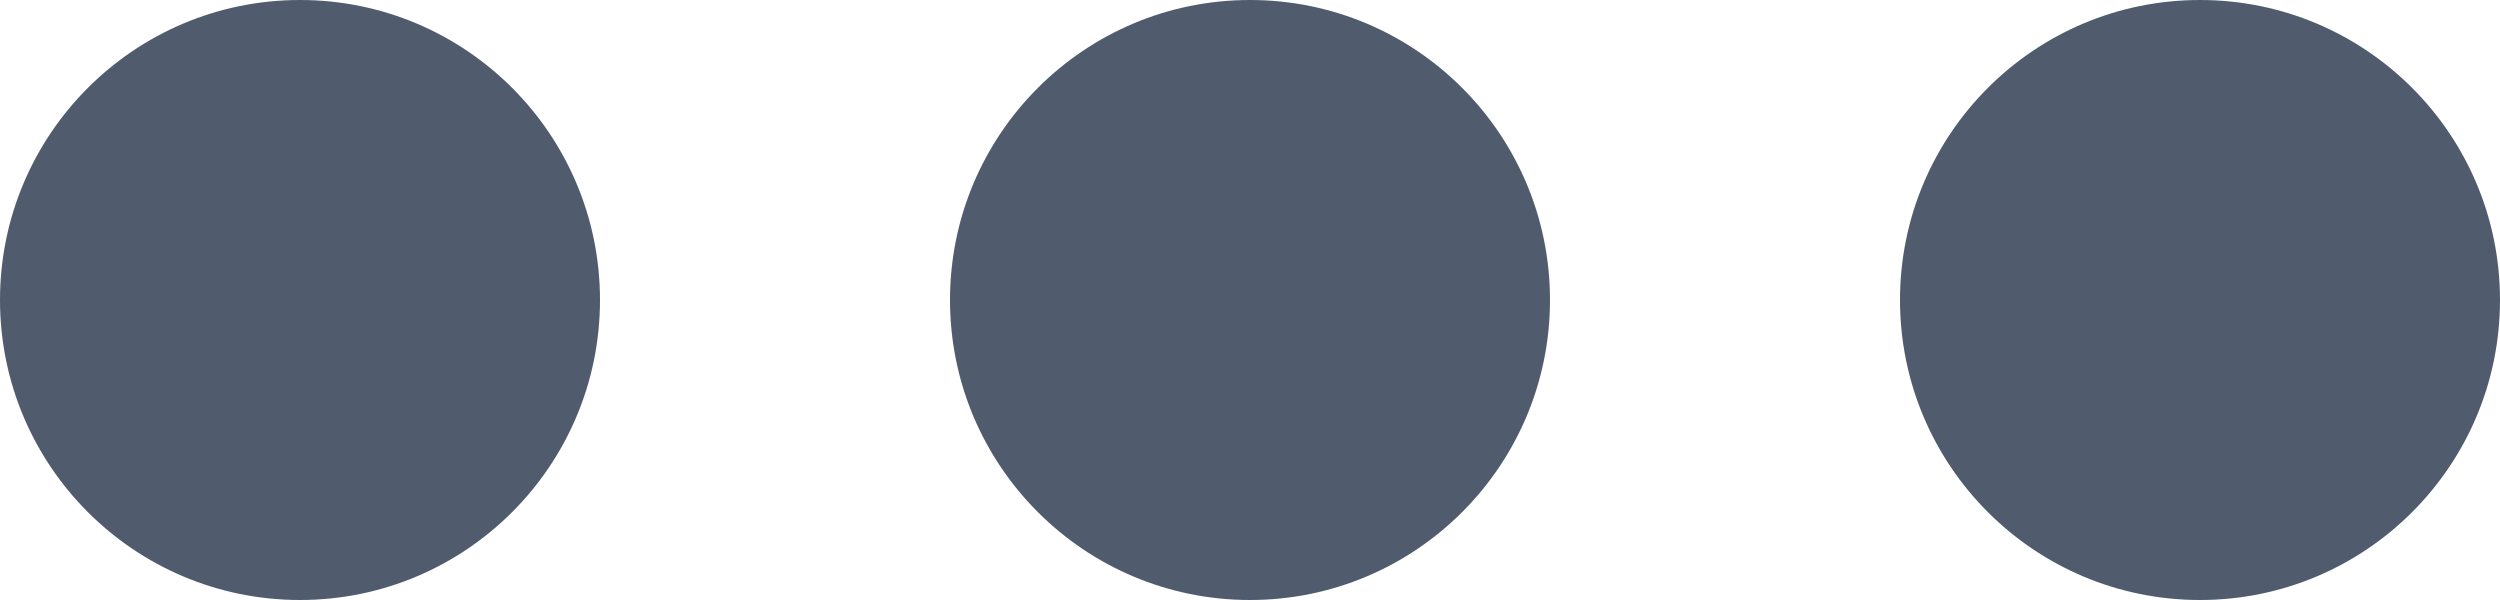
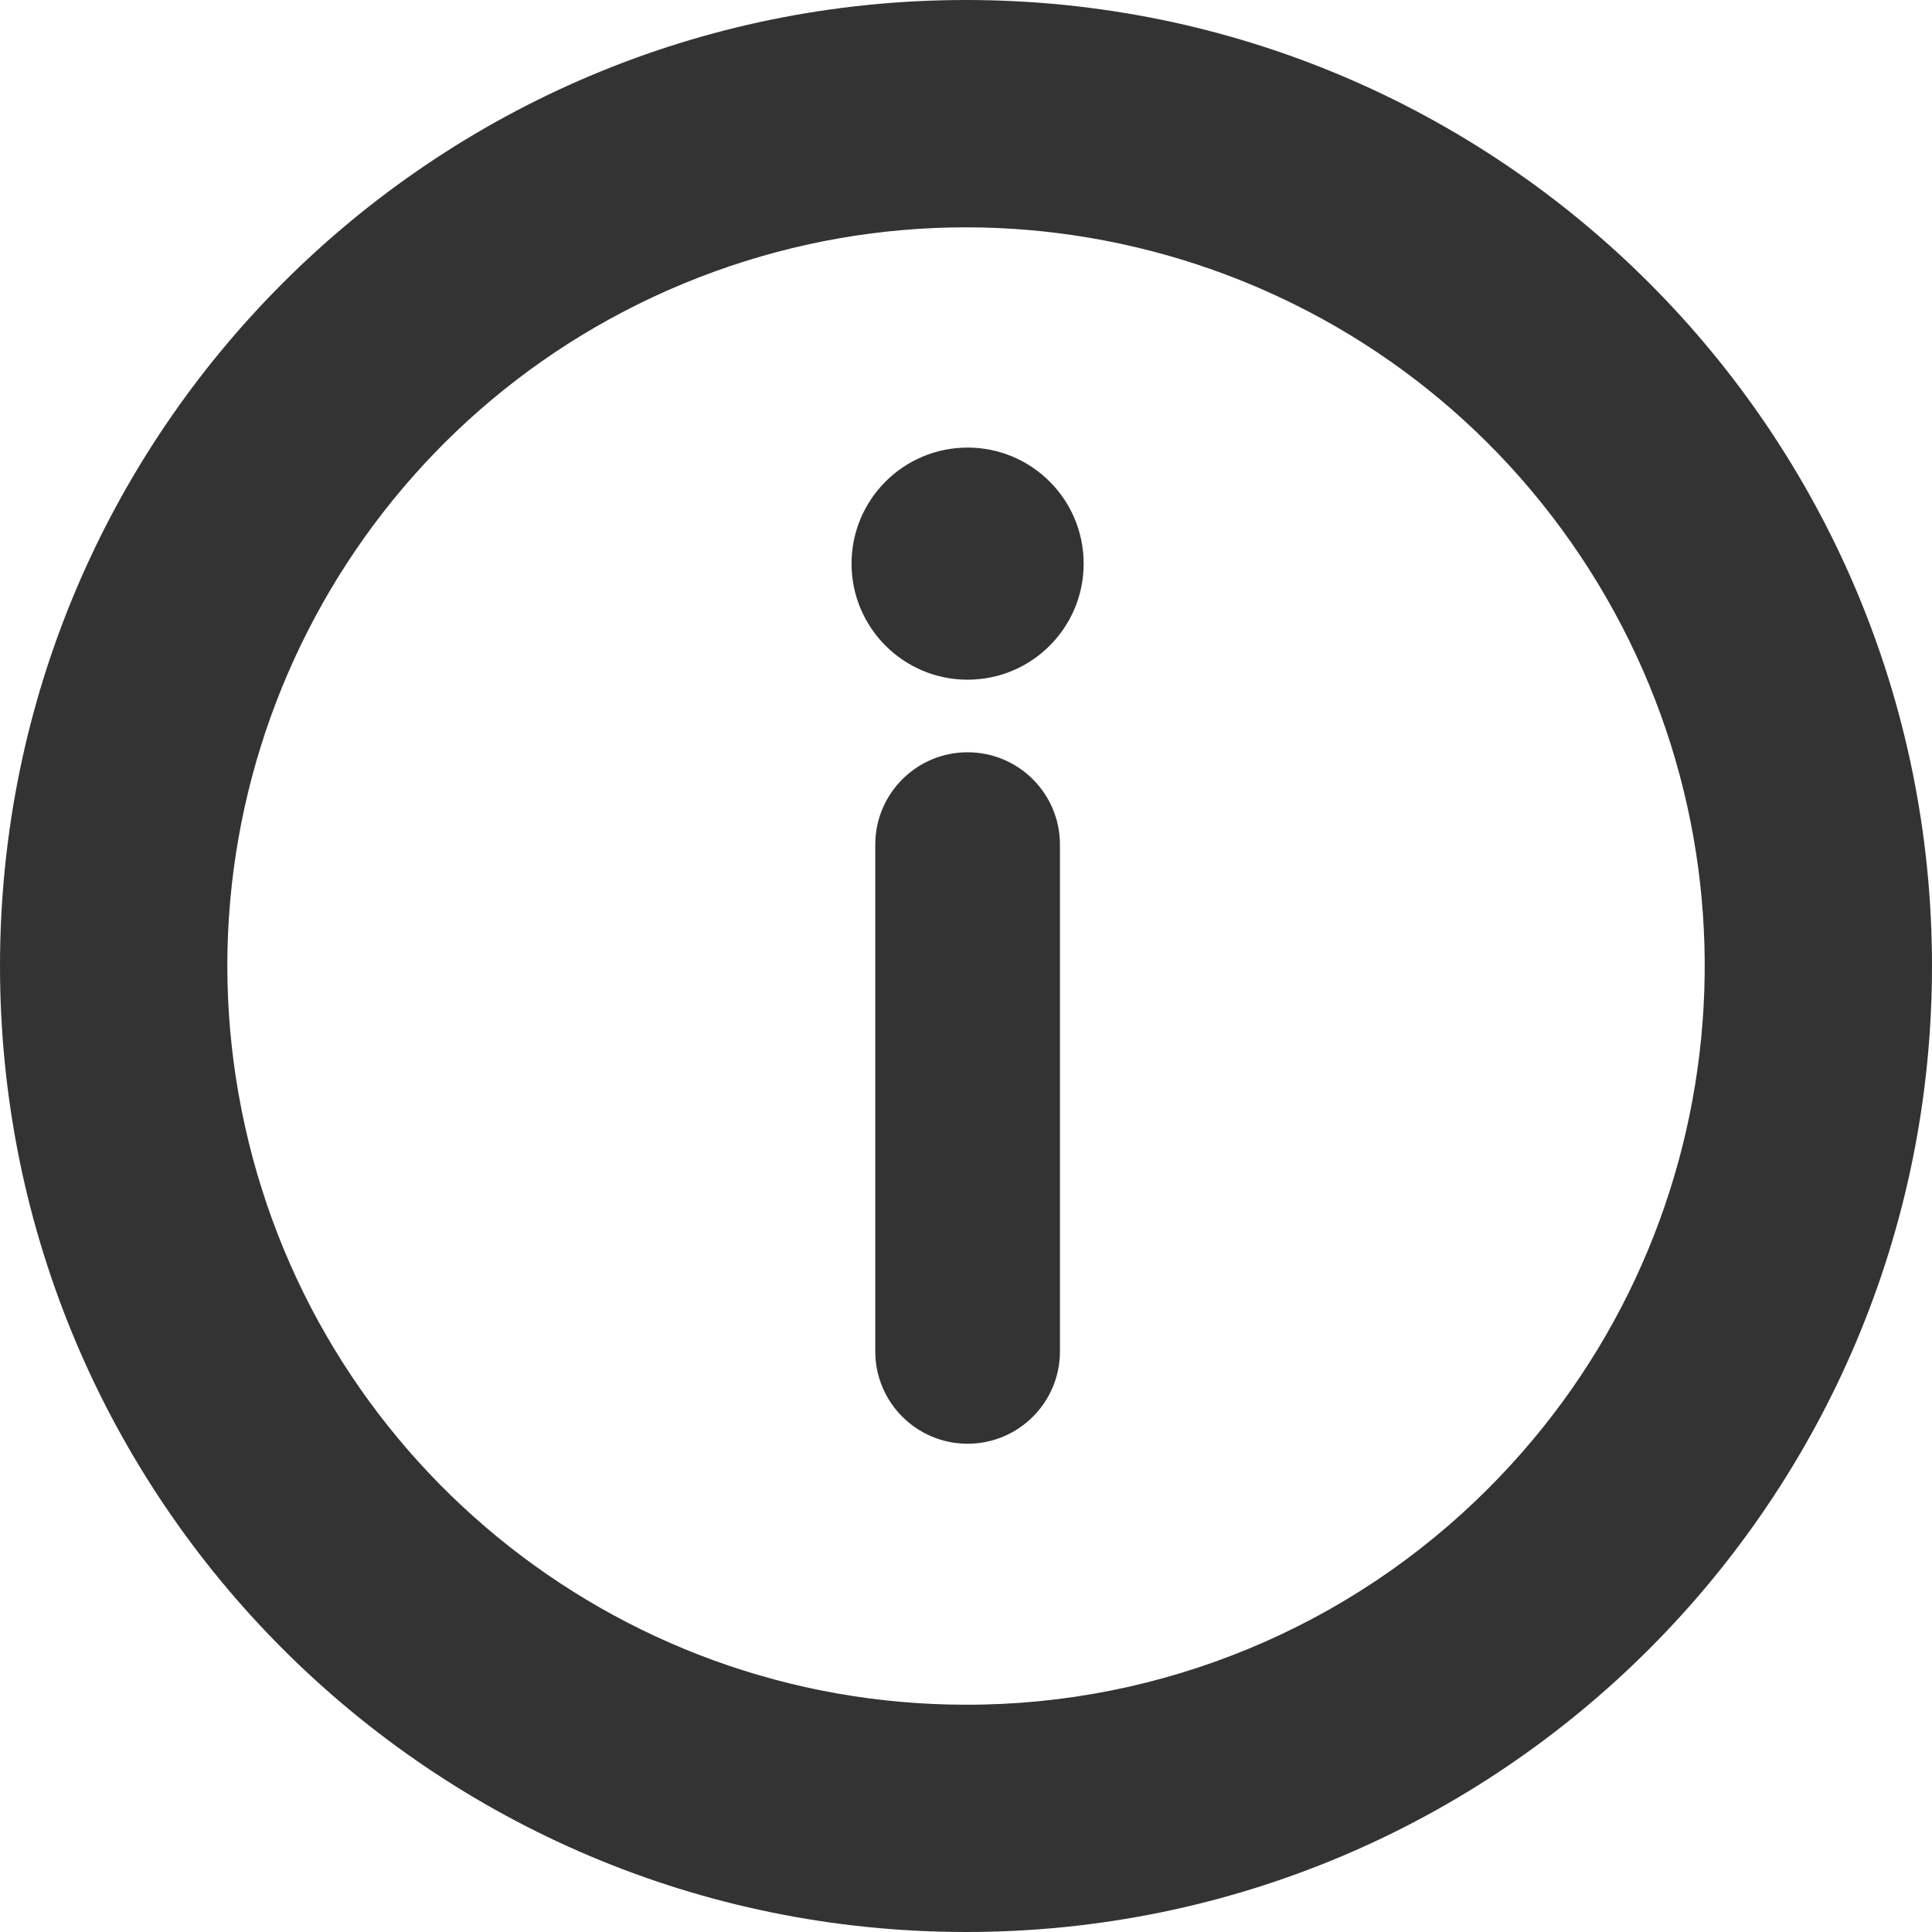
- <svg xmlns="http://www.w3.org/2000/svg" viewBox="0 0 150 36">
-   <defs>
-     <style>.cls-1{fill:#505c6e;}</style>
-   </defs>
-   <g id="レイヤー_2" data-name="レイヤー 2">
-     <g id="レイヤー_1-2" data-name="レイヤー 1">
-       <circle class="cls-1" cx="18" cy="18" r="18" />
-       <circle class="cls-1" cx="75" cy="18" r="18" />
-       <circle class="cls-1" cx="132" cy="18" r="18" />
-     </g>
-   </g>
+ <svg xmlns="http://www.w3.org/2000/svg" viewBox="0 0 415.51 415.51" fill="#333333">
+   <path d="M207.76,0C93,0,0,93,0,207.76S93,415.5,207.76,415.51s207.74-93,207.75-207.75S322.52,0,207.76,0Zm0,366.63A158.86,158.86,0,1,1,320.1,320.1,158.29,158.29,0,0,1,207.76,366.63Z" />
+   <circle cx="208.1" cy="121.22" r="24.96" />
+   <path d="M208.1,161.79a19.86,19.86,0,0,0-19.86,19.85v109a19.86,19.86,0,0,0,39.72,0v-109A19.86,19.86,0,0,0,208.1,161.79Z" />
</svg>
